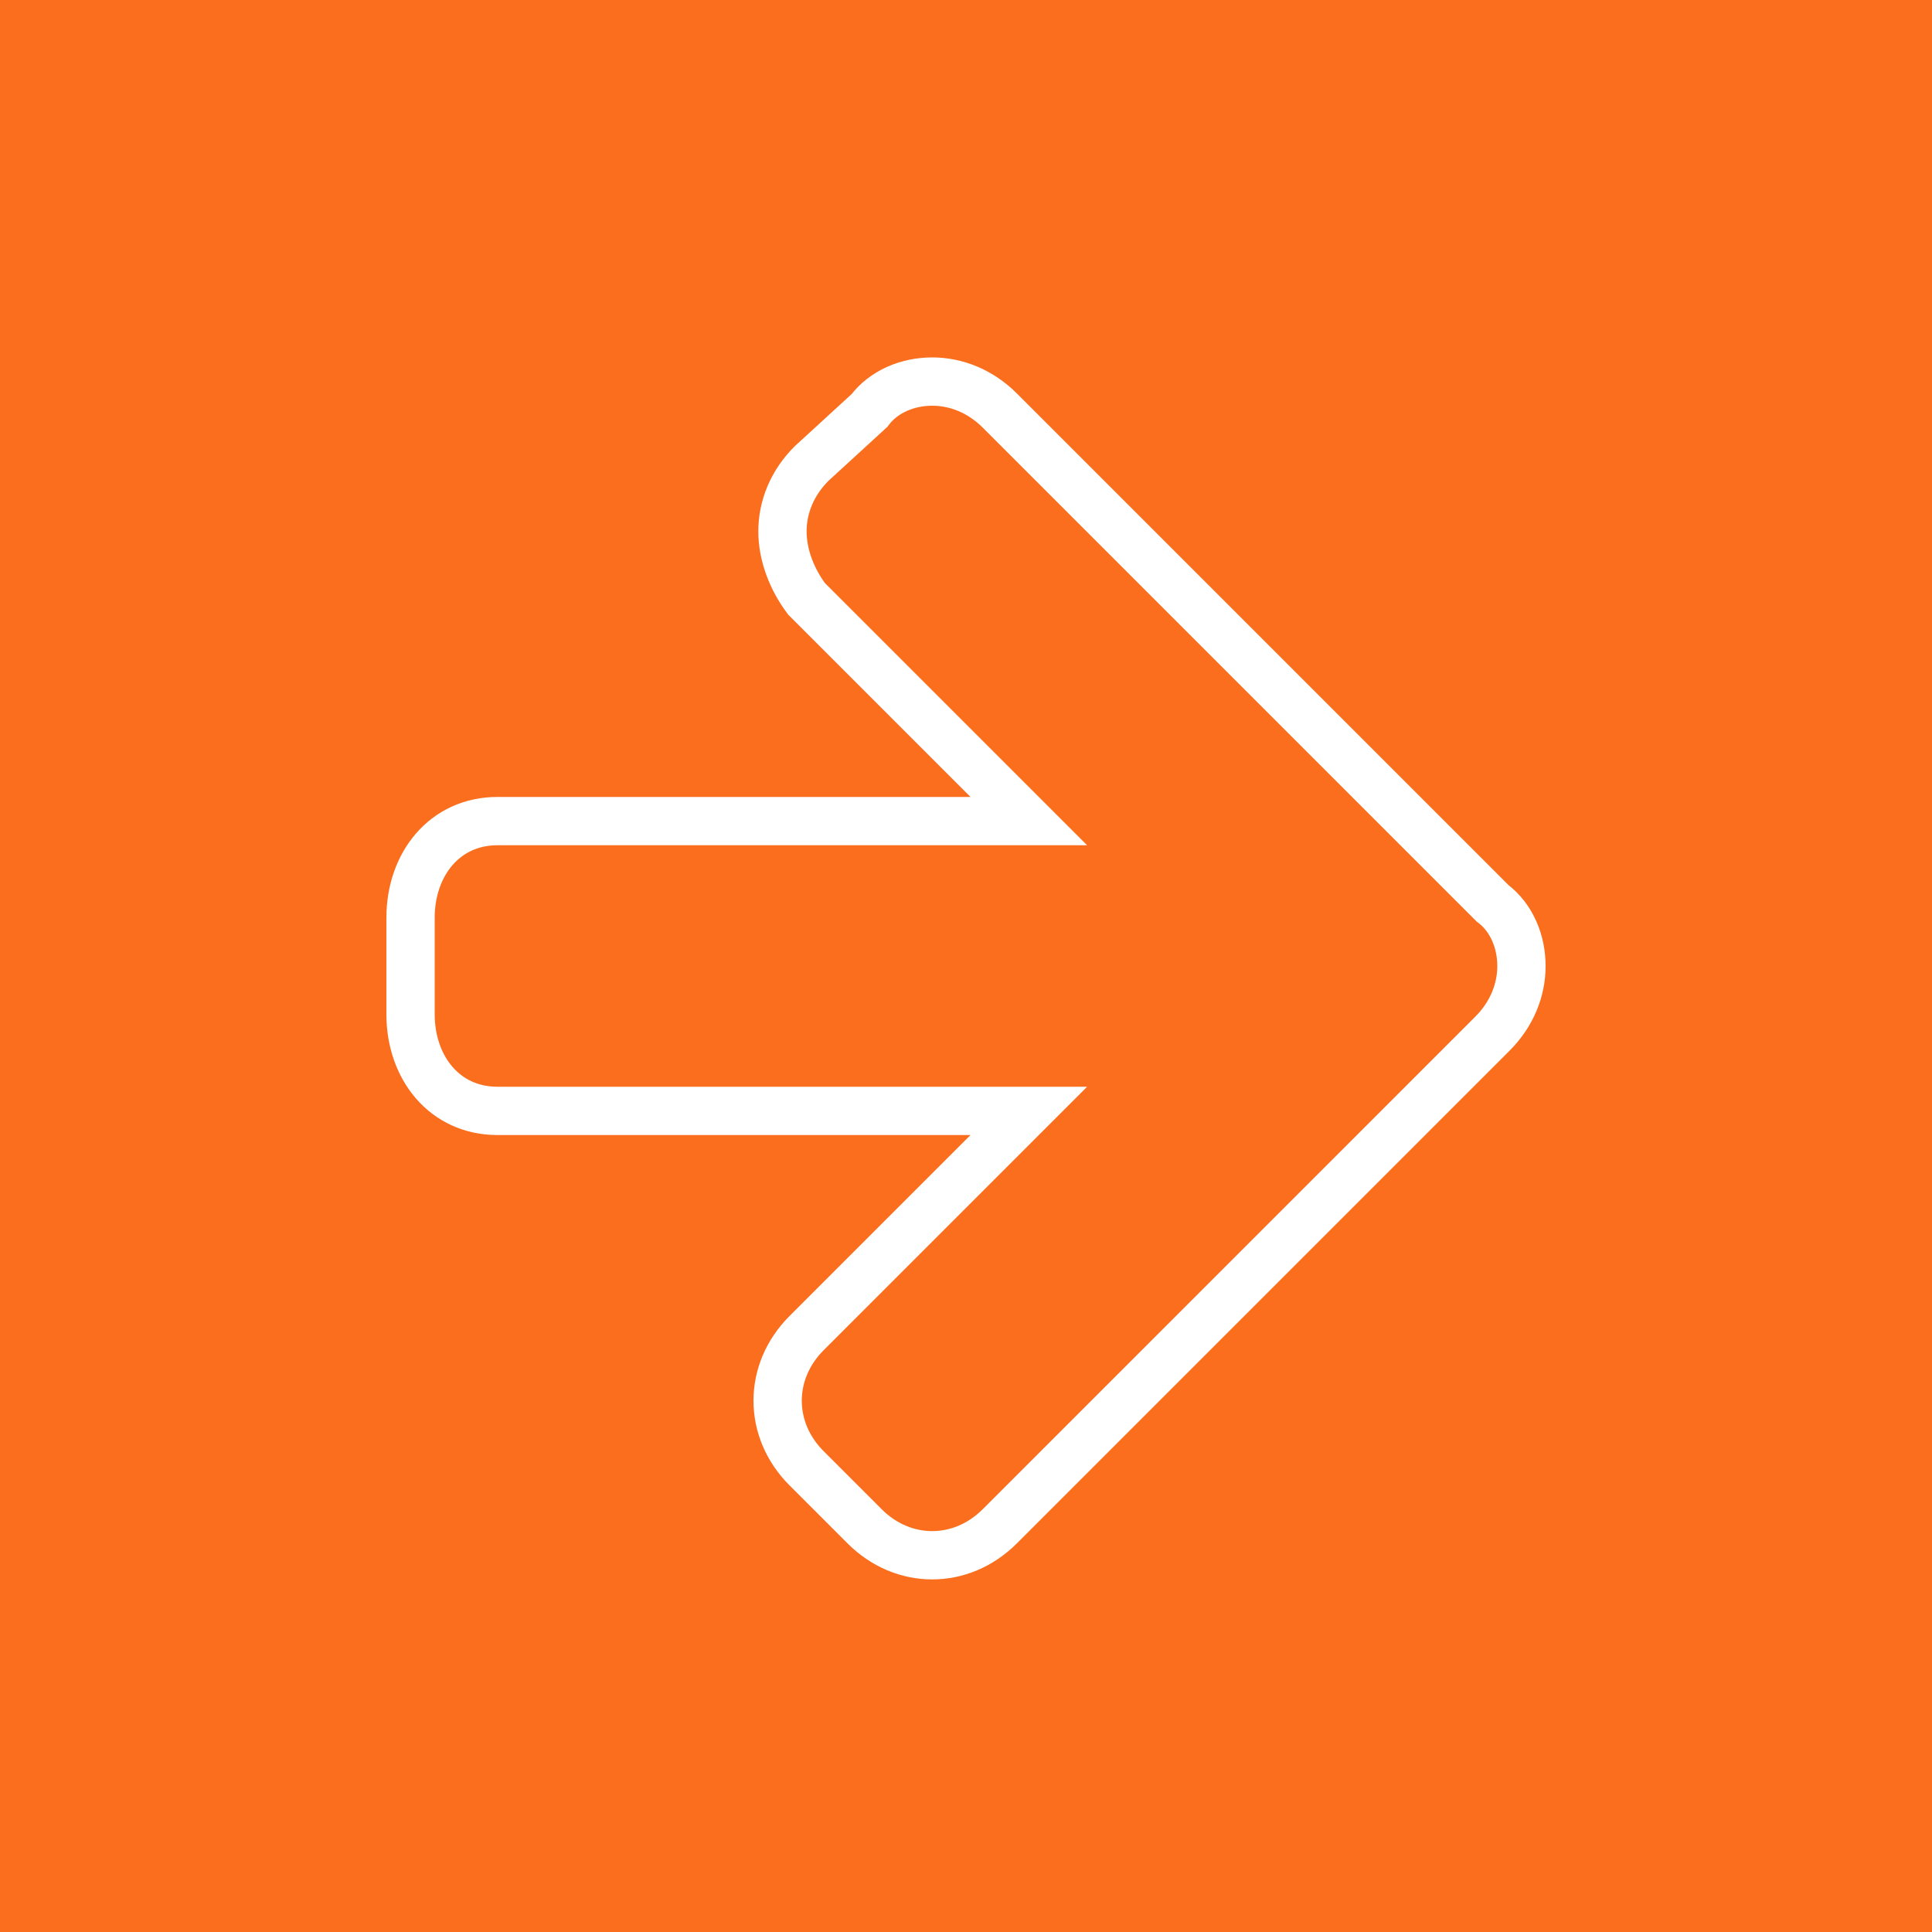
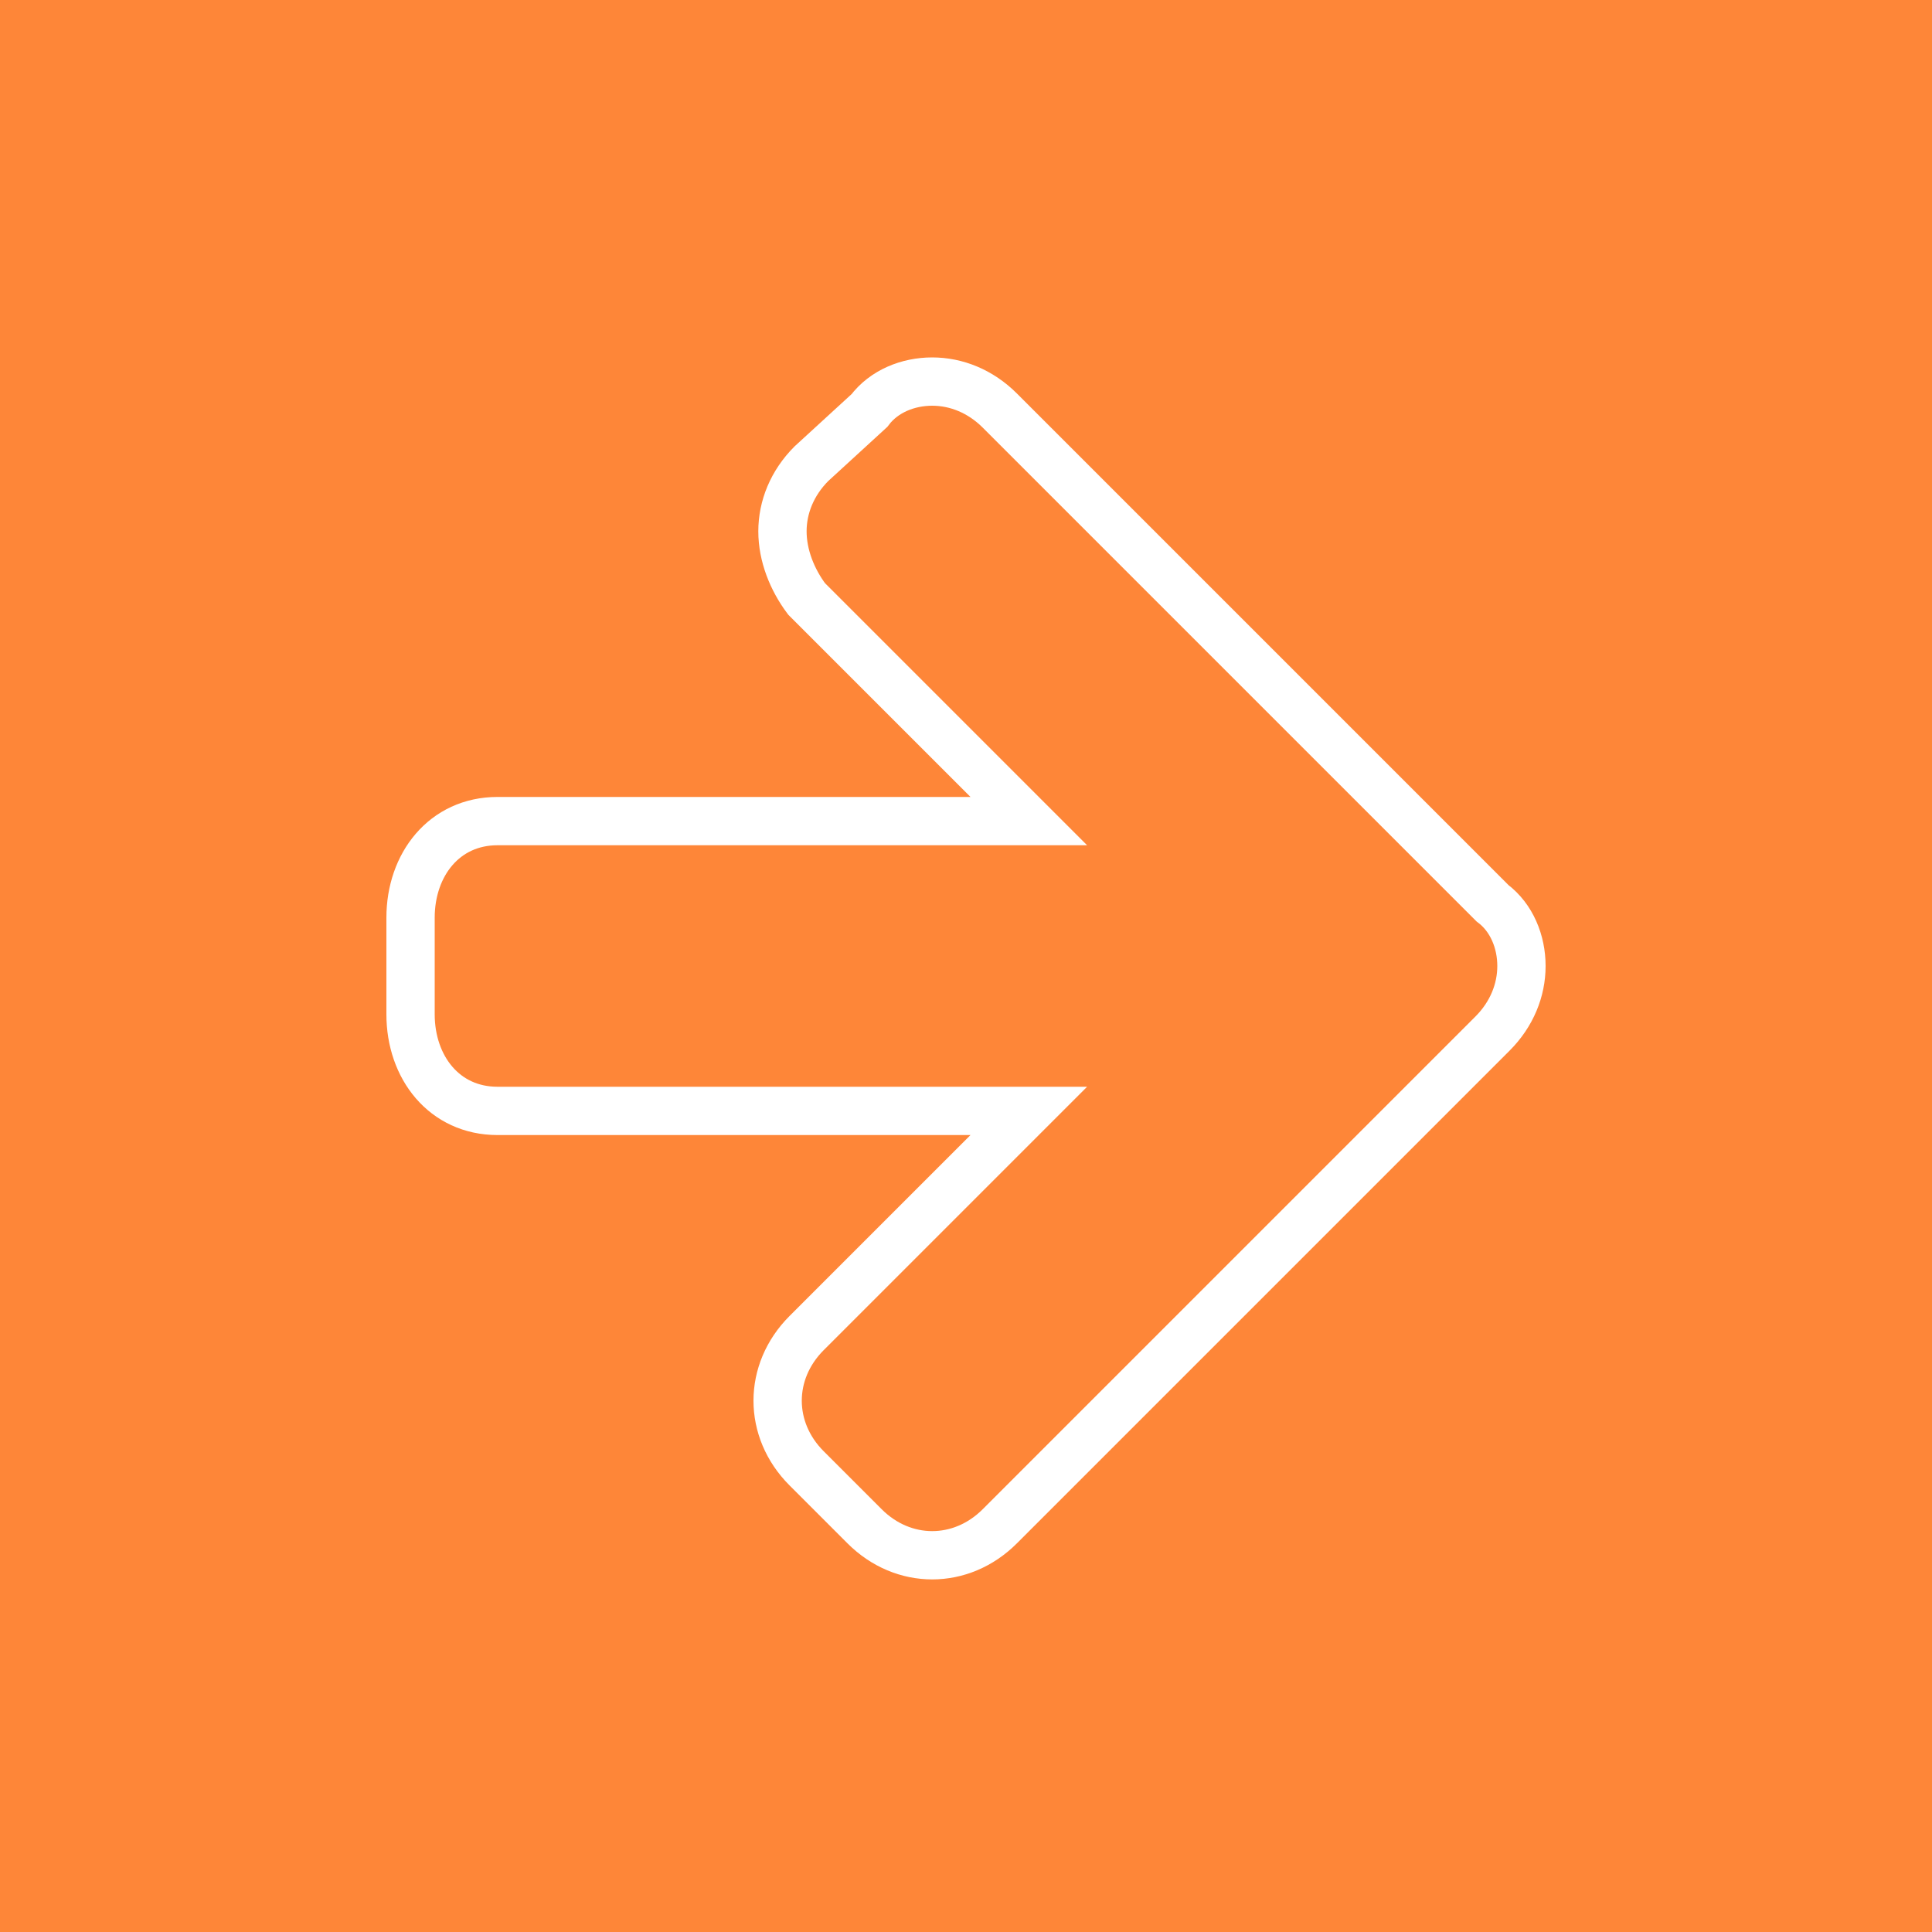
<svg xmlns="http://www.w3.org/2000/svg" version="1.1" id="Layer_1" x="0px" y="0px" viewBox="0 0 40 40" style="enable-background:new 0 0 40 40;" xml:space="preserve">
  <style type="text/css">
- 	.st0{fill:#FA6E1E;}
+ 	.st0{fill:#fe8638;}
	.st1{fill:none;stroke:#FFFFFF;stroke-miterlimit:10;}
</style>
  <rect class="st0" width="40" height="40" />
  <path class="st1" d="M31.5,20c0,0.5-0.2,1-0.6,1.4L20.7,31.6c-0.4,0.4-0.9,0.6-1.4,0.6s-1-0.2-1.4-0.6l-1.2-1.2  c-0.4-0.4-0.6-0.9-0.6-1.4s0.2-1,0.6-1.4l4.6-4.6h-11c-1.1,0-1.8-0.9-1.8-2v-2c0-1.1,0.7-2,1.8-2h11l-4.6-4.6  c-0.3-0.4-0.5-0.9-0.5-1.4s0.2-1,0.6-1.4L18,8.5c0.3-0.4,0.8-0.6,1.3-0.6s1,0.2,1.4,0.6l10.2,10.2C31.3,19,31.5,19.5,31.5,20z" />
</svg>
